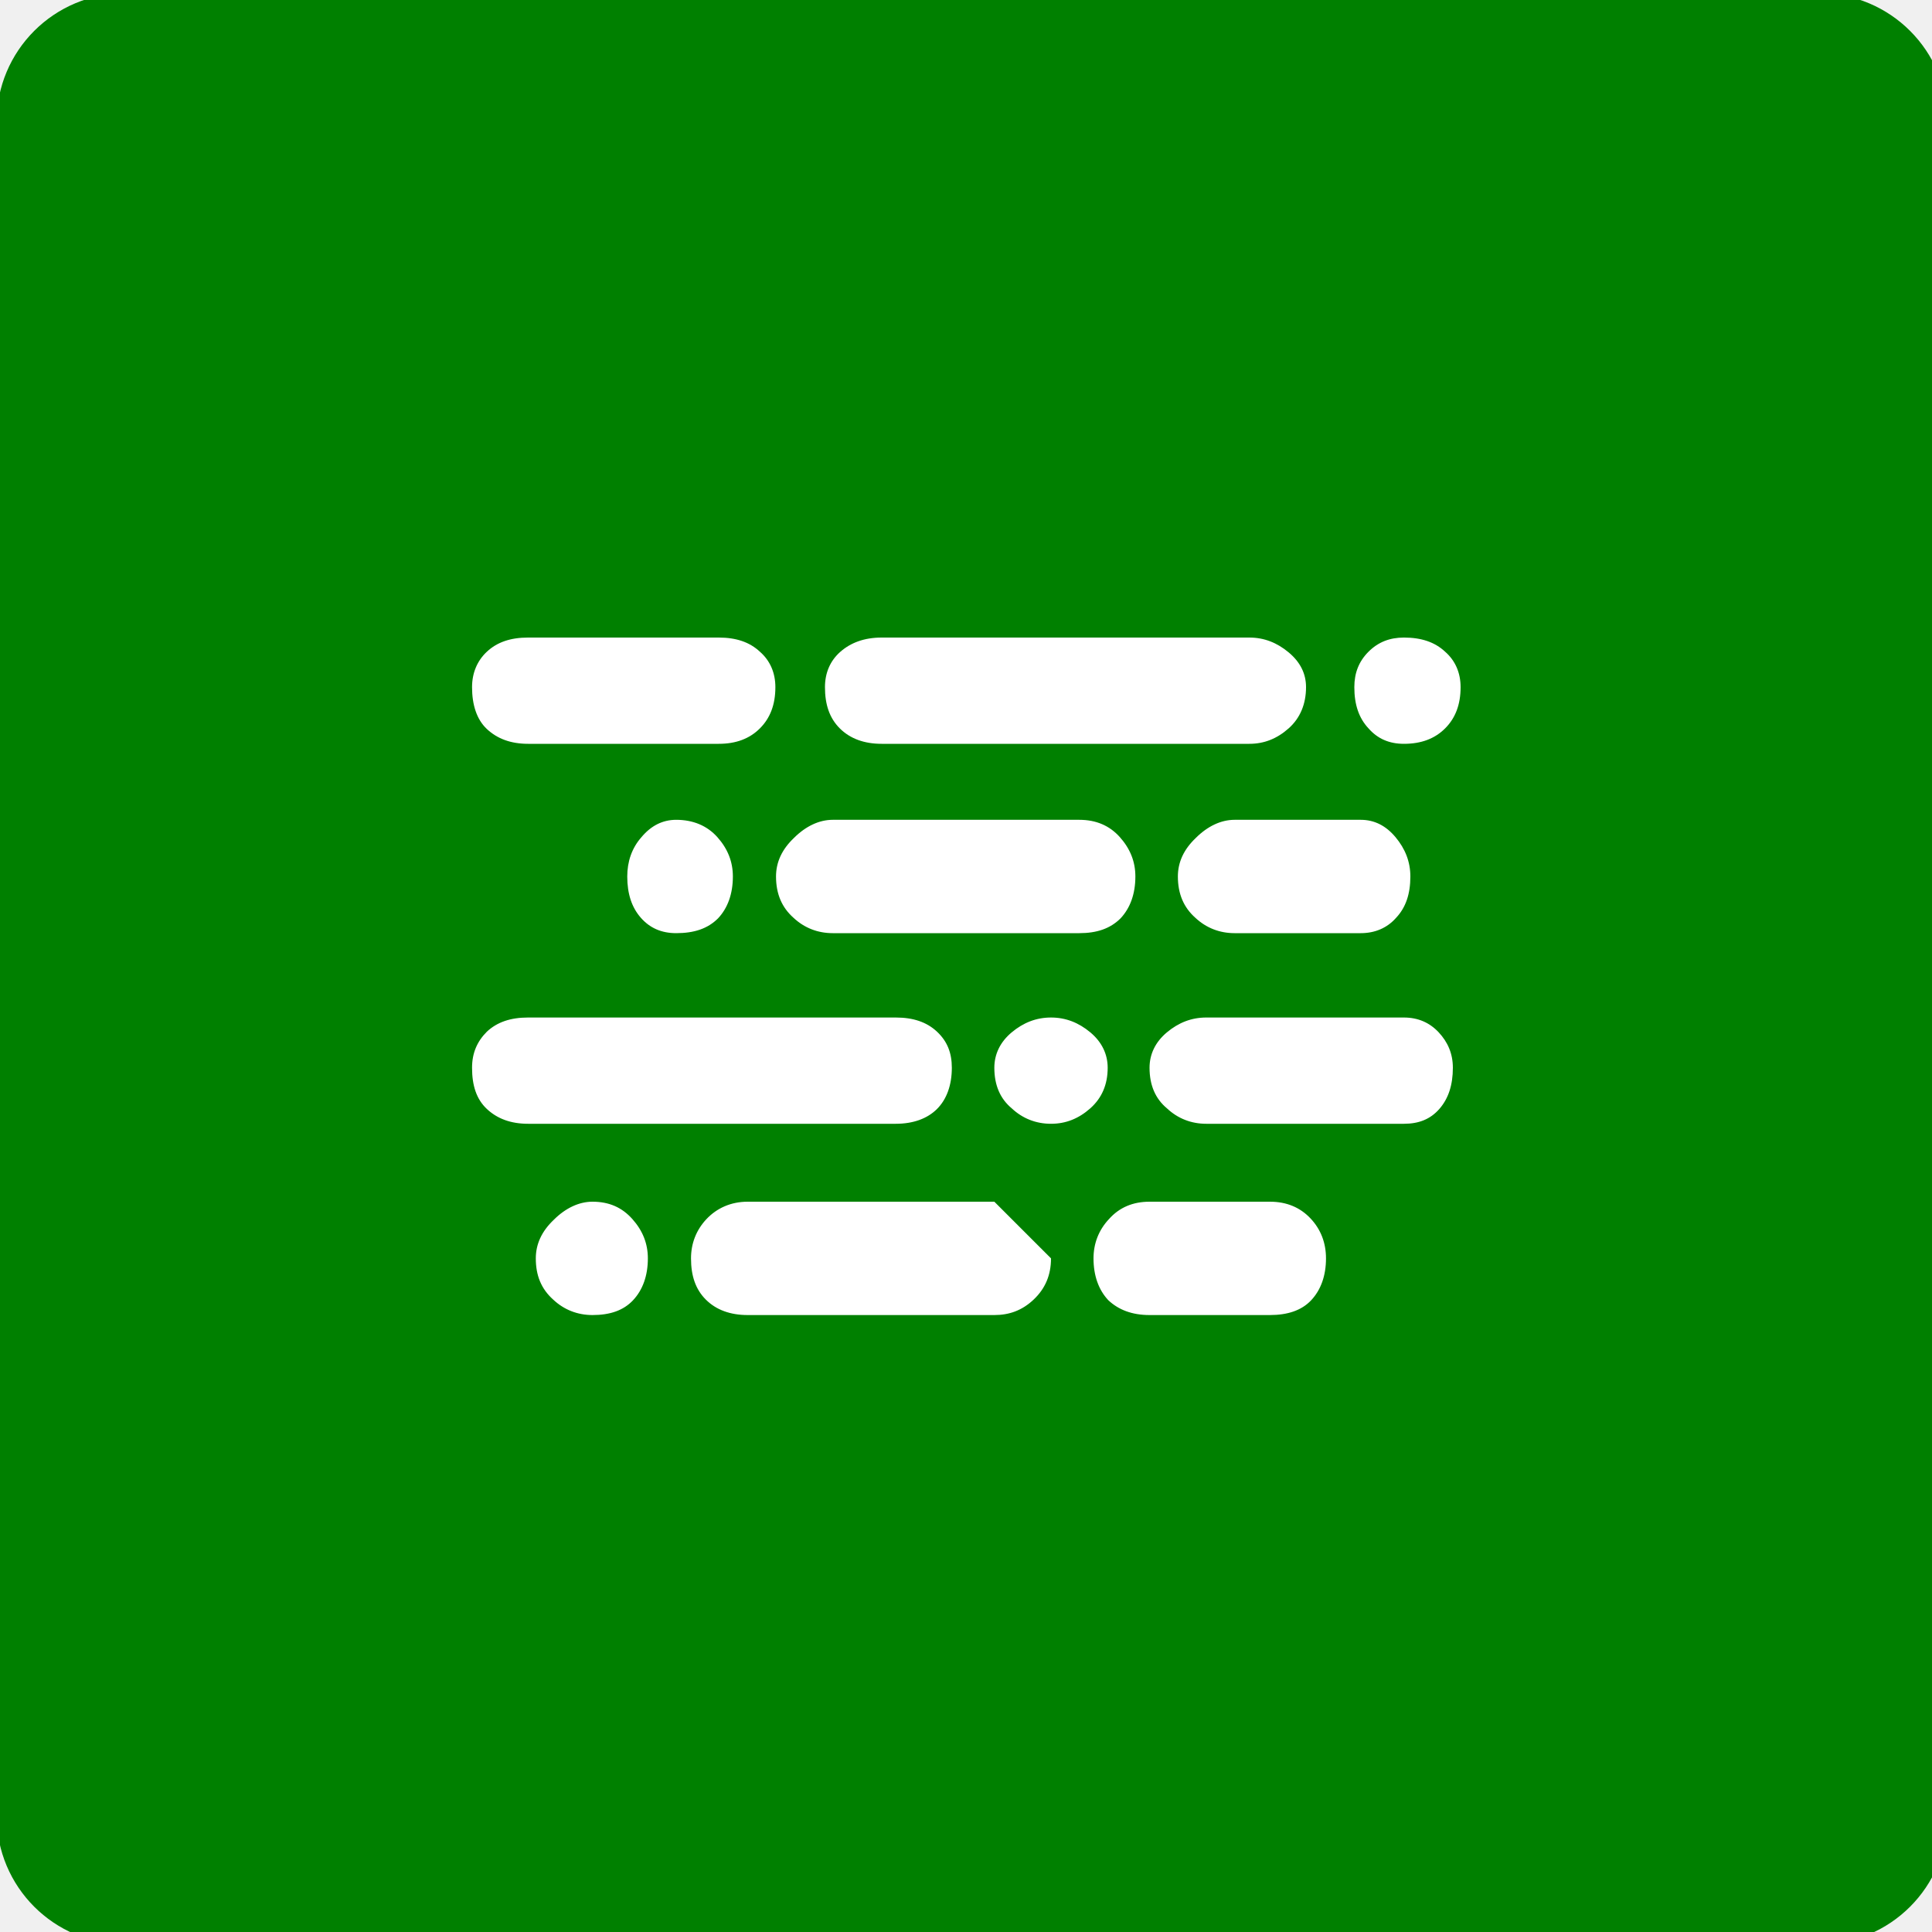
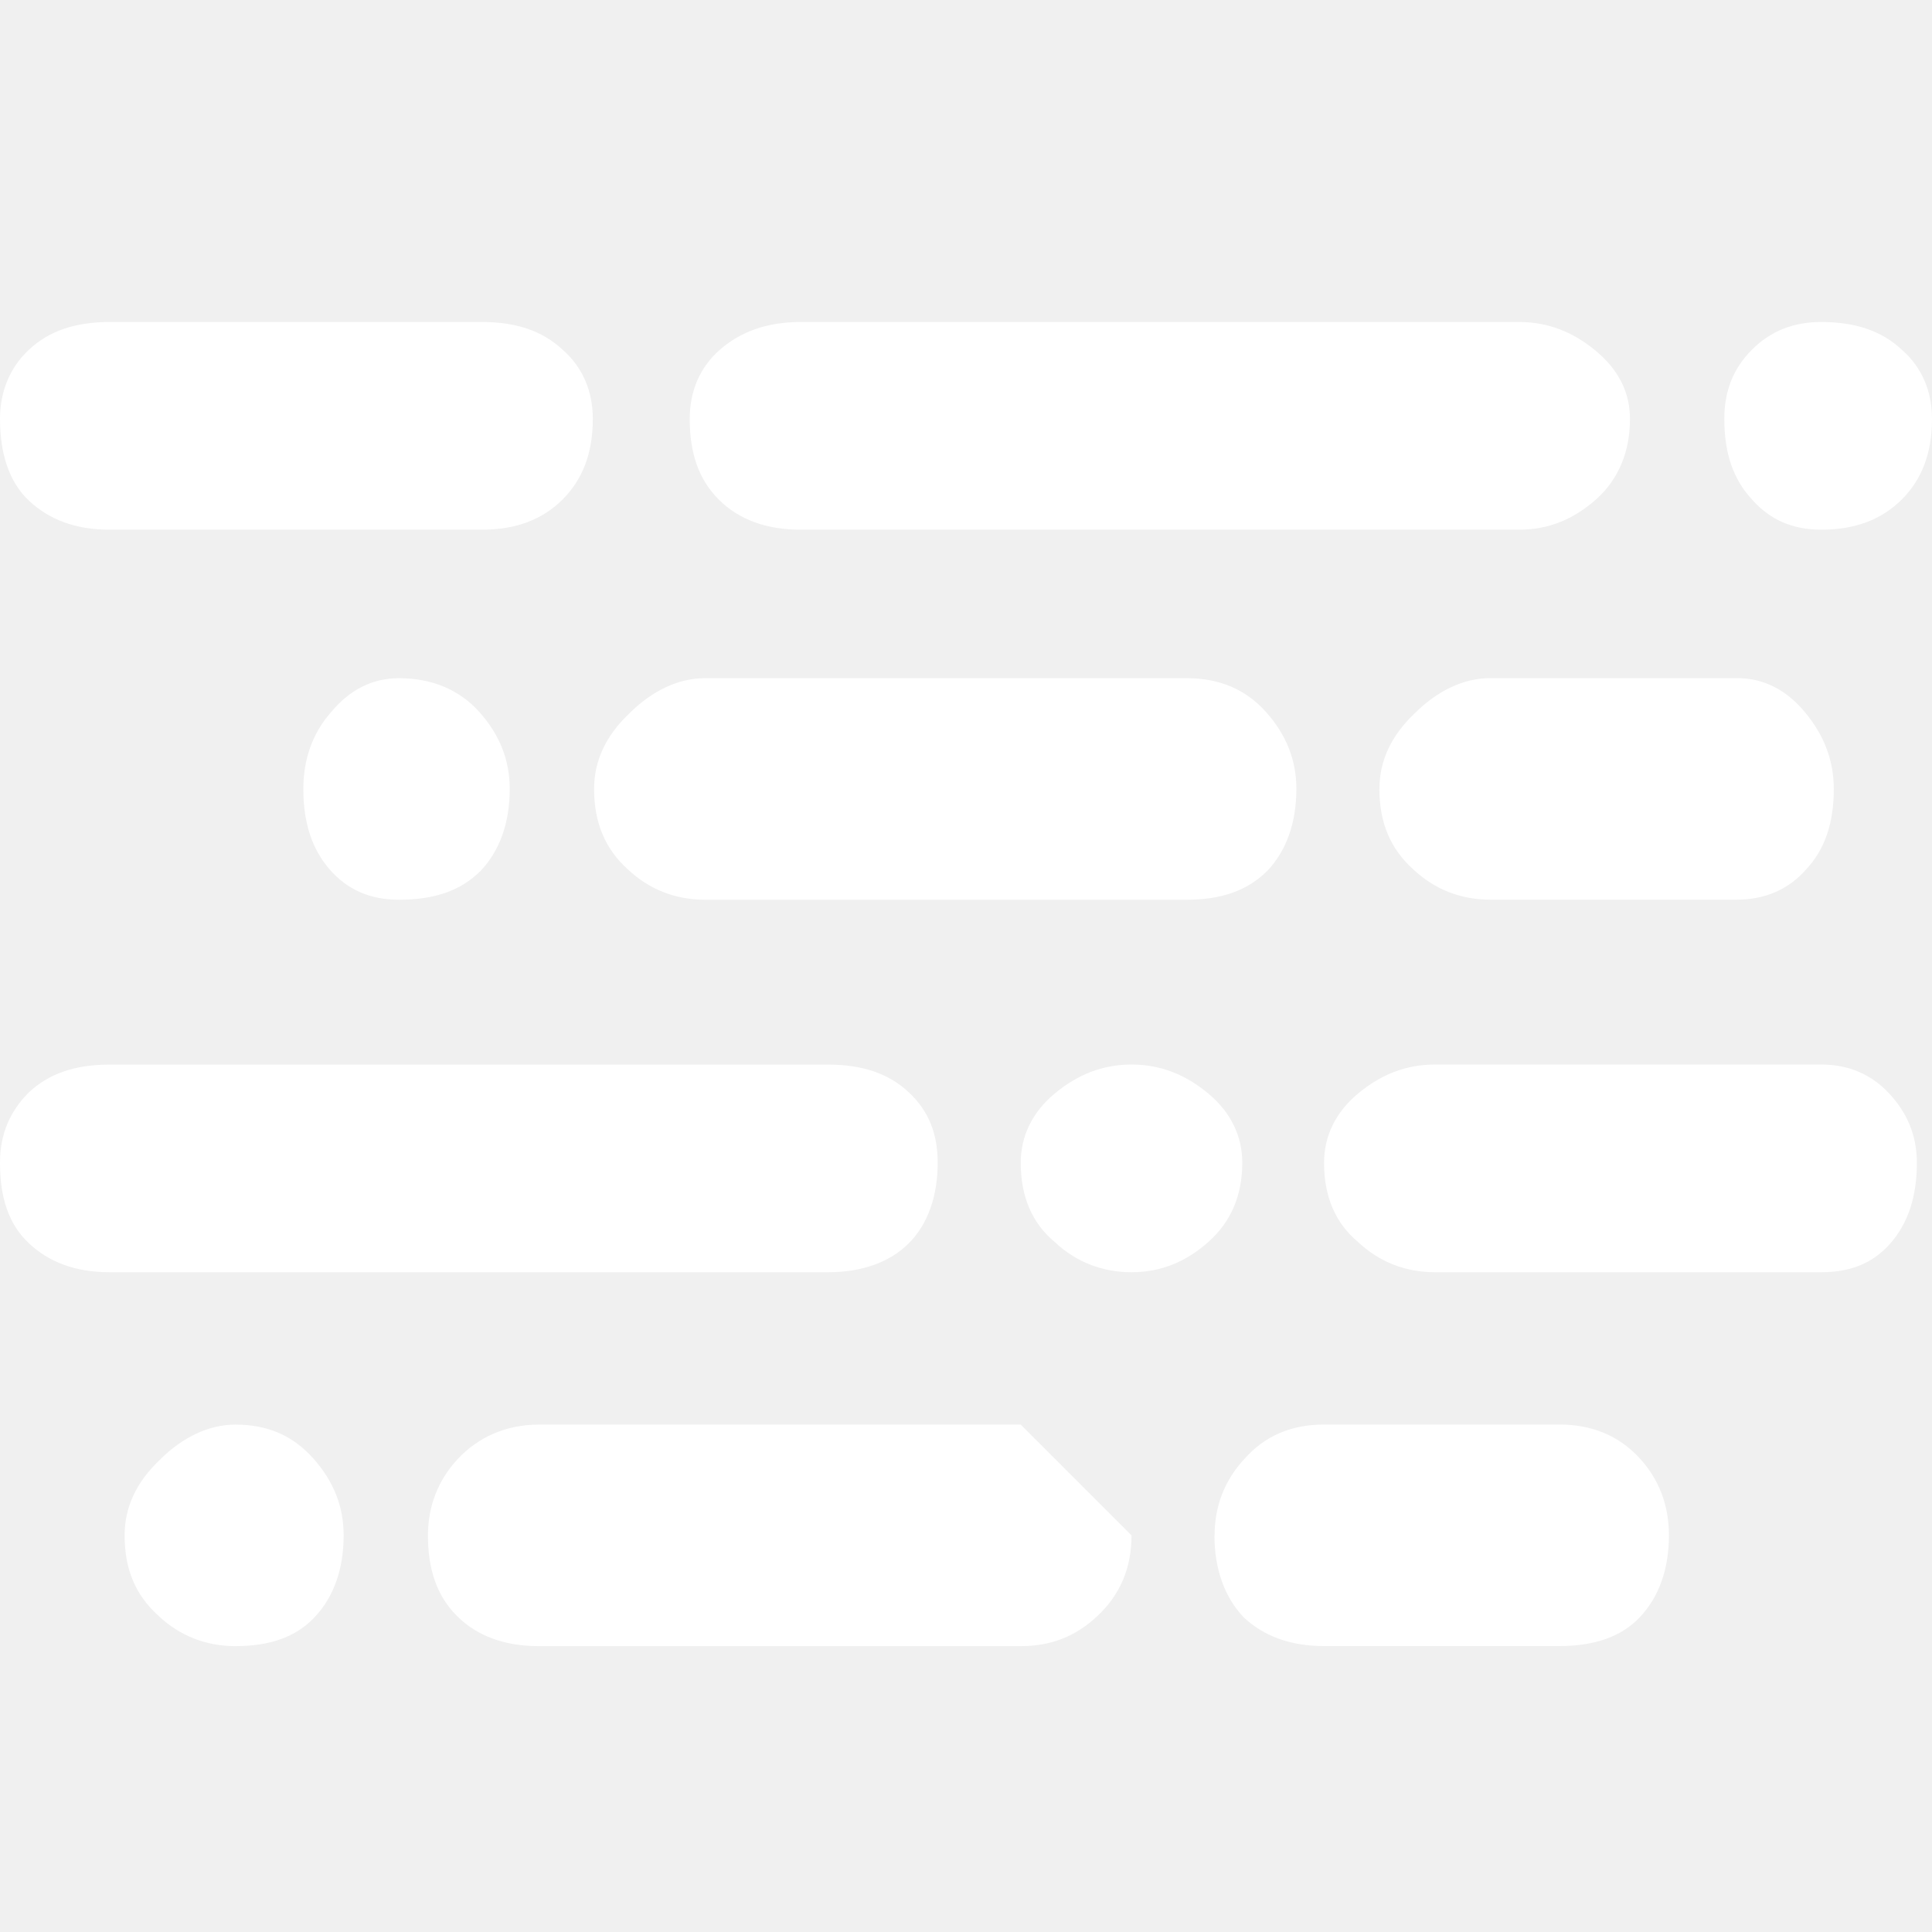
- <svg xmlns="http://www.w3.org/2000/svg" xmlns:xlink="http://www.w3.org/1999/xlink" version="1.1" id="Layer_1" x="0px" y="0px" viewBox="0 0 30 30" style="enable-background:new 0 0 30 30;" xml:space="preserve">
-   <defs id="defs1">
-     <color-profile name="_32UHD144" xlink:href="../../../WINDOWS/system32/spool/drivers/color/32UHD144.icm" id="color-profile2" />
-   </defs>
-   <path style="fill:#008000" id="rect1" width="30.297" height="30.297" x="-0.053" y="-0.105" d="M 1.947,-0.105 H 28.244 c 1.108,0 2,0.892 2,2 V 28.192 c 0,1.108 -0.892,2 -2,2 H 1.947 c -1.108,0 -2,-0.892 -2,-2 V 1.895 c 0,-1.108 0.892,-2 2,-2 z" rx="2" />
-   <path d="M7.33,16.58c0-0.23,0.08-0.41,0.23-0.56c0.16-0.15,0.37-0.22,0.64-0.22h5.71c0.27,0,0.48,0.07,0.64,0.22  c0.16,0.15,0.23,0.33,0.23,0.56c0,0.27-0.08,0.49-0.23,0.64s-0.37,0.23-0.64,0.23H8.2c-0.27,0-0.48-0.08-0.64-0.23  S7.33,16.86,7.33,16.58z M7.33,10.67c0-0.22,0.08-0.41,0.23-0.55C7.72,9.97,7.93,9.9,8.2,9.9h2.96c0.27,0,0.48,0.07,0.64,0.22  c0.16,0.14,0.24,0.33,0.24,0.55c0,0.27-0.08,0.48-0.24,0.64c-0.16,0.16-0.37,0.24-0.64,0.24H8.2c-0.27,0-0.48-0.08-0.64-0.23  S7.33,10.94,7.33,10.67z M8.32,19.54c0-0.22,0.09-0.42,0.28-0.6c0.18-0.18,0.39-0.28,0.6-0.28c0.26,0,0.46,0.09,0.62,0.27  s0.24,0.38,0.24,0.61c0,0.27-0.08,0.49-0.23,0.65c-0.15,0.16-0.36,0.23-0.63,0.23c-0.23,0-0.44-0.08-0.61-0.24  C8.4,20.01,8.32,19.8,8.32,19.54z M9.74,13.61c0-0.23,0.07-0.44,0.22-0.61c0.15-0.18,0.33-0.27,0.54-0.27  c0.26,0,0.48,0.09,0.64,0.27c0.16,0.18,0.24,0.38,0.24,0.61c0,0.27-0.08,0.49-0.23,0.65c-0.16,0.16-0.37,0.23-0.65,0.23  c-0.23,0-0.41-0.08-0.55-0.24S9.74,13.88,9.74,13.61z M10.73,19.54c0-0.23,0.08-0.44,0.24-0.61s0.38-0.27,0.64-0.27h3.83l0.88,0.88  c0,0.26-0.09,0.47-0.27,0.64s-0.38,0.24-0.61,0.24h-3.83c-0.27,0-0.49-0.08-0.65-0.24S10.73,19.81,10.73,19.54z M12.05,13.61  c0-0.22,0.09-0.42,0.28-0.6c0.18-0.18,0.39-0.28,0.6-0.28h3.83c0.26,0,0.47,0.09,0.63,0.27c0.16,0.18,0.24,0.38,0.24,0.61  c0,0.27-0.08,0.49-0.23,0.65c-0.16,0.16-0.37,0.23-0.64,0.23h-3.83c-0.23,0-0.44-0.08-0.61-0.24  C12.14,14.09,12.05,13.88,12.05,13.61z M12.81,10.67c0-0.22,0.08-0.41,0.24-0.55c0.16-0.14,0.37-0.22,0.64-0.22h5.71  c0.23,0,0.43,0.08,0.61,0.23c0.18,0.15,0.27,0.33,0.27,0.54c0,0.26-0.09,0.48-0.27,0.64c-0.18,0.16-0.38,0.24-0.61,0.24h-5.71  c-0.27,0-0.49-0.08-0.65-0.24C12.88,11.15,12.81,10.94,12.81,10.67z M15.44,16.58c0-0.21,0.09-0.4,0.27-0.55  c0.18-0.15,0.38-0.23,0.61-0.23s0.43,0.08,0.61,0.23c0.18,0.15,0.27,0.34,0.27,0.55c0,0.26-0.09,0.47-0.27,0.63  c-0.18,0.16-0.38,0.24-0.61,0.24c-0.23,0-0.44-0.08-0.61-0.24C15.53,17.06,15.44,16.85,15.44,16.58z M16.98,19.54  c0-0.23,0.08-0.44,0.24-0.61c0.16-0.18,0.37-0.27,0.63-0.27h1.87c0.26,0,0.47,0.09,0.63,0.26c0.16,0.17,0.24,0.38,0.24,0.62  c0,0.27-0.08,0.49-0.23,0.65c-0.15,0.16-0.37,0.23-0.64,0.23h-1.87c-0.27,0-0.48-0.08-0.64-0.23  C17.06,20.03,16.98,19.81,16.98,19.54z M17.85,16.58c0-0.21,0.09-0.4,0.27-0.55c0.18-0.15,0.38-0.23,0.61-0.23h3.07  c0.22,0,0.4,0.08,0.54,0.23c0.14,0.15,0.22,0.33,0.22,0.55c0,0.27-0.07,0.48-0.21,0.64c-0.14,0.16-0.32,0.23-0.55,0.23h-3.07  c-0.23,0-0.44-0.08-0.61-0.24C17.94,17.06,17.85,16.85,17.85,16.58z M18.29,13.61c0-0.22,0.09-0.42,0.28-0.6  c0.18-0.18,0.39-0.28,0.6-0.28h1.96c0.21,0,0.39,0.09,0.54,0.27c0.15,0.18,0.23,0.38,0.23,0.61c0,0.27-0.07,0.48-0.22,0.64  c-0.14,0.16-0.33,0.24-0.55,0.24h-1.96c-0.23,0-0.44-0.08-0.61-0.24C18.38,14.09,18.29,13.88,18.29,13.61z M21.03,10.67  c0-0.22,0.07-0.4,0.22-0.55C21.4,9.97,21.58,9.9,21.8,9.9c0.27,0,0.48,0.07,0.64,0.22c0.16,0.14,0.24,0.33,0.24,0.55  c0,0.27-0.08,0.48-0.24,0.64c-0.16,0.16-0.37,0.24-0.64,0.24c-0.23,0-0.41-0.08-0.55-0.24C21.1,11.15,21.03,10.94,21.03,10.67z" id="path1" style="enable-background:new 0 0 30 30;fill:#ffffff" />
+ <svg xmlns="http://www.w3.org/2000/svg" version="1.1" id="Layer_1" x="0px" y="0px" viewBox="0 0 30 30" xml:space="preserve" style="enable-background:new 0 0 30 30;">
+   <defs id="defs1" />
+   <path d="M 0,18.055 C 0,17.606 0.156,17.254 0.45,16.961 0.762,16.668 1.173,16.531 1.7,16.531 H 12.86 c 0.528,0 0.938,0.137 1.251,0.43 0.313,0.293 0.449,0.645 0.449,1.094 0,0.528 -0.156,0.958 -0.449,1.251 -0.293,0.293 -0.723,0.449 -1.251,0.449 H 1.7 c -0.528,0 -0.938,-0.156 -1.251,-0.449 C 0.137,19.013 0,18.603 0,18.055 Z M 0,6.505 C 0,6.075 0.156,5.704 0.45,5.43 0.762,5.137 1.173,5 1.7,5 h 5.785 c 0.528,0 0.938,0.137 1.251,0.43 0.313,0.274 0.469,0.645 0.469,1.075 0,0.528 -0.156,0.938 -0.469,1.251 C 8.423,8.068 8.013,8.225 7.485,8.225 H 1.7 C 1.173,8.225 0.762,8.068 0.45,7.775 0.137,7.482 0,7.033 0,6.505 Z m 1.935,17.336 c 0,-0.43 0.176,-0.821 0.547,-1.173 0.352,-0.352 0.762,-0.547 1.173,-0.547 0.508,0 0.899,0.176 1.212,0.528 0.313,0.352 0.469,0.743 0.469,1.192 0,0.528 -0.156,0.958 -0.45,1.27 -0.293,0.313 -0.704,0.45 -1.231,0.45 -0.45,0 -0.86,-0.156 -1.192,-0.469 C 2.091,24.759 1.935,24.349 1.935,23.84 Z M 4.71,12.251 c 0,-0.45 0.137,-0.86 0.43,-1.192 0.293,-0.352 0.645,-0.528 1.055,-0.528 0.508,0 0.938,0.176 1.251,0.528 0.313,0.352 0.469,0.743 0.469,1.192 0,0.528 -0.156,0.958 -0.45,1.27 -0.313,0.313 -0.723,0.45 -1.27,0.45 -0.45,0 -0.801,-0.156 -1.075,-0.469 C 4.847,13.189 4.71,12.779 4.71,12.251 Z m 1.935,11.59 c 0,-0.45 0.156,-0.86 0.469,-1.192 0.313,-0.332 0.743,-0.528 1.251,-0.528 h 7.485 l 1.72,1.72 c 0,0.508 -0.176,0.919 -0.528,1.251 -0.352,0.332 -0.743,0.469 -1.192,0.469 h -7.485 c -0.528,0 -0.958,-0.156 -1.27,-0.469 C 6.782,24.778 6.645,24.368 6.645,23.84 Z M 9.225,12.251 c 0,-0.43 0.176,-0.821 0.547,-1.173 0.352,-0.352 0.762,-0.547 1.173,-0.547 h 7.485 c 0.508,0 0.919,0.176 1.231,0.528 0.313,0.352 0.469,0.743 0.469,1.192 0,0.528 -0.156,0.958 -0.45,1.27 -0.313,0.313 -0.723,0.45 -1.251,0.45 h -7.485 c -0.45,0 -0.86,-0.156 -1.192,-0.469 C 9.401,13.189 9.225,12.779 9.225,12.251 Z M 10.71,6.505 c 0,-0.43 0.156,-0.801 0.469,-1.075 C 11.492,5.156 11.902,5 12.43,5 h 11.16 c 0.45,0 0.84,0.156 1.192,0.45 0.352,0.293 0.528,0.645 0.528,1.055 0,0.508 -0.176,0.938 -0.528,1.251 C 24.43,8.068 24.039,8.225 23.59,8.225 H 12.43 c -0.528,0 -0.958,-0.156 -1.27,-0.469 C 10.847,7.443 10.71,7.033 10.71,6.505 Z m 5.14,11.55 c 0,-0.41 0.176,-0.782 0.528,-1.075 0.352,-0.293 0.743,-0.45 1.192,-0.45 0.45,0 0.84,0.156 1.192,0.45 0.352,0.293 0.528,0.664 0.528,1.075 0,0.508 -0.176,0.919 -0.528,1.231 -0.352,0.313 -0.743,0.469 -1.192,0.469 -0.449,0 -0.86,-0.156 -1.192,-0.469 -0.352,-0.293 -0.528,-0.704 -0.528,-1.231 z m 3.01,5.785 c 0,-0.45 0.156,-0.86 0.469,-1.192 0.313,-0.352 0.723,-0.528 1.231,-0.528 h 3.655 c 0.508,0 0.919,0.176 1.231,0.508 0.313,0.332 0.469,0.743 0.469,1.212 0,0.528 -0.156,0.958 -0.45,1.27 -0.293,0.313 -0.723,0.45 -1.251,0.45 h -3.655 c -0.528,0 -0.938,-0.156 -1.251,-0.45 -0.293,-0.313 -0.45,-0.743 -0.45,-1.27 z m 1.7,-5.785 c 0,-0.41 0.176,-0.782 0.528,-1.075 0.352,-0.293 0.743,-0.45 1.192,-0.45 h 6 c 0.43,0 0.782,0.156 1.055,0.45 0.274,0.293 0.43,0.645 0.43,1.075 0,0.528 -0.137,0.938 -0.41,1.251 -0.274,0.313 -0.625,0.449 -1.075,0.449 h -6 c -0.45,0 -0.86,-0.156 -1.192,-0.469 -0.352,-0.293 -0.528,-0.704 -0.528,-1.231 z m 0.86,-5.805 c 0,-0.43 0.176,-0.821 0.547,-1.173 0.352,-0.352 0.762,-0.547 1.173,-0.547 h 3.831 c 0.41,0 0.762,0.176 1.055,0.528 0.293,0.352 0.449,0.743 0.449,1.192 0,0.528 -0.137,0.938 -0.43,1.251 -0.274,0.313 -0.645,0.469 -1.075,0.469 h -3.831 c -0.45,0 -0.86,-0.156 -1.192,-0.469 -0.352,-0.313 -0.528,-0.723 -0.528,-1.251 z m 5.355,-5.746 c 0,-0.43 0.137,-0.782 0.43,-1.075 C 27.498,5.137 27.85,5 28.28,5 28.808,5 29.218,5.137 29.531,5.43 29.844,5.704 30,6.075 30,6.505 30,7.033 29.844,7.443 29.531,7.756 29.218,8.068 28.808,8.225 28.28,8.225 27.831,8.225 27.479,8.068 27.205,7.756 26.912,7.443 26.775,7.033 26.775,6.505 Z" id="path1" style="stroke-width:1.954;fill:#ffffff" />
</svg>
